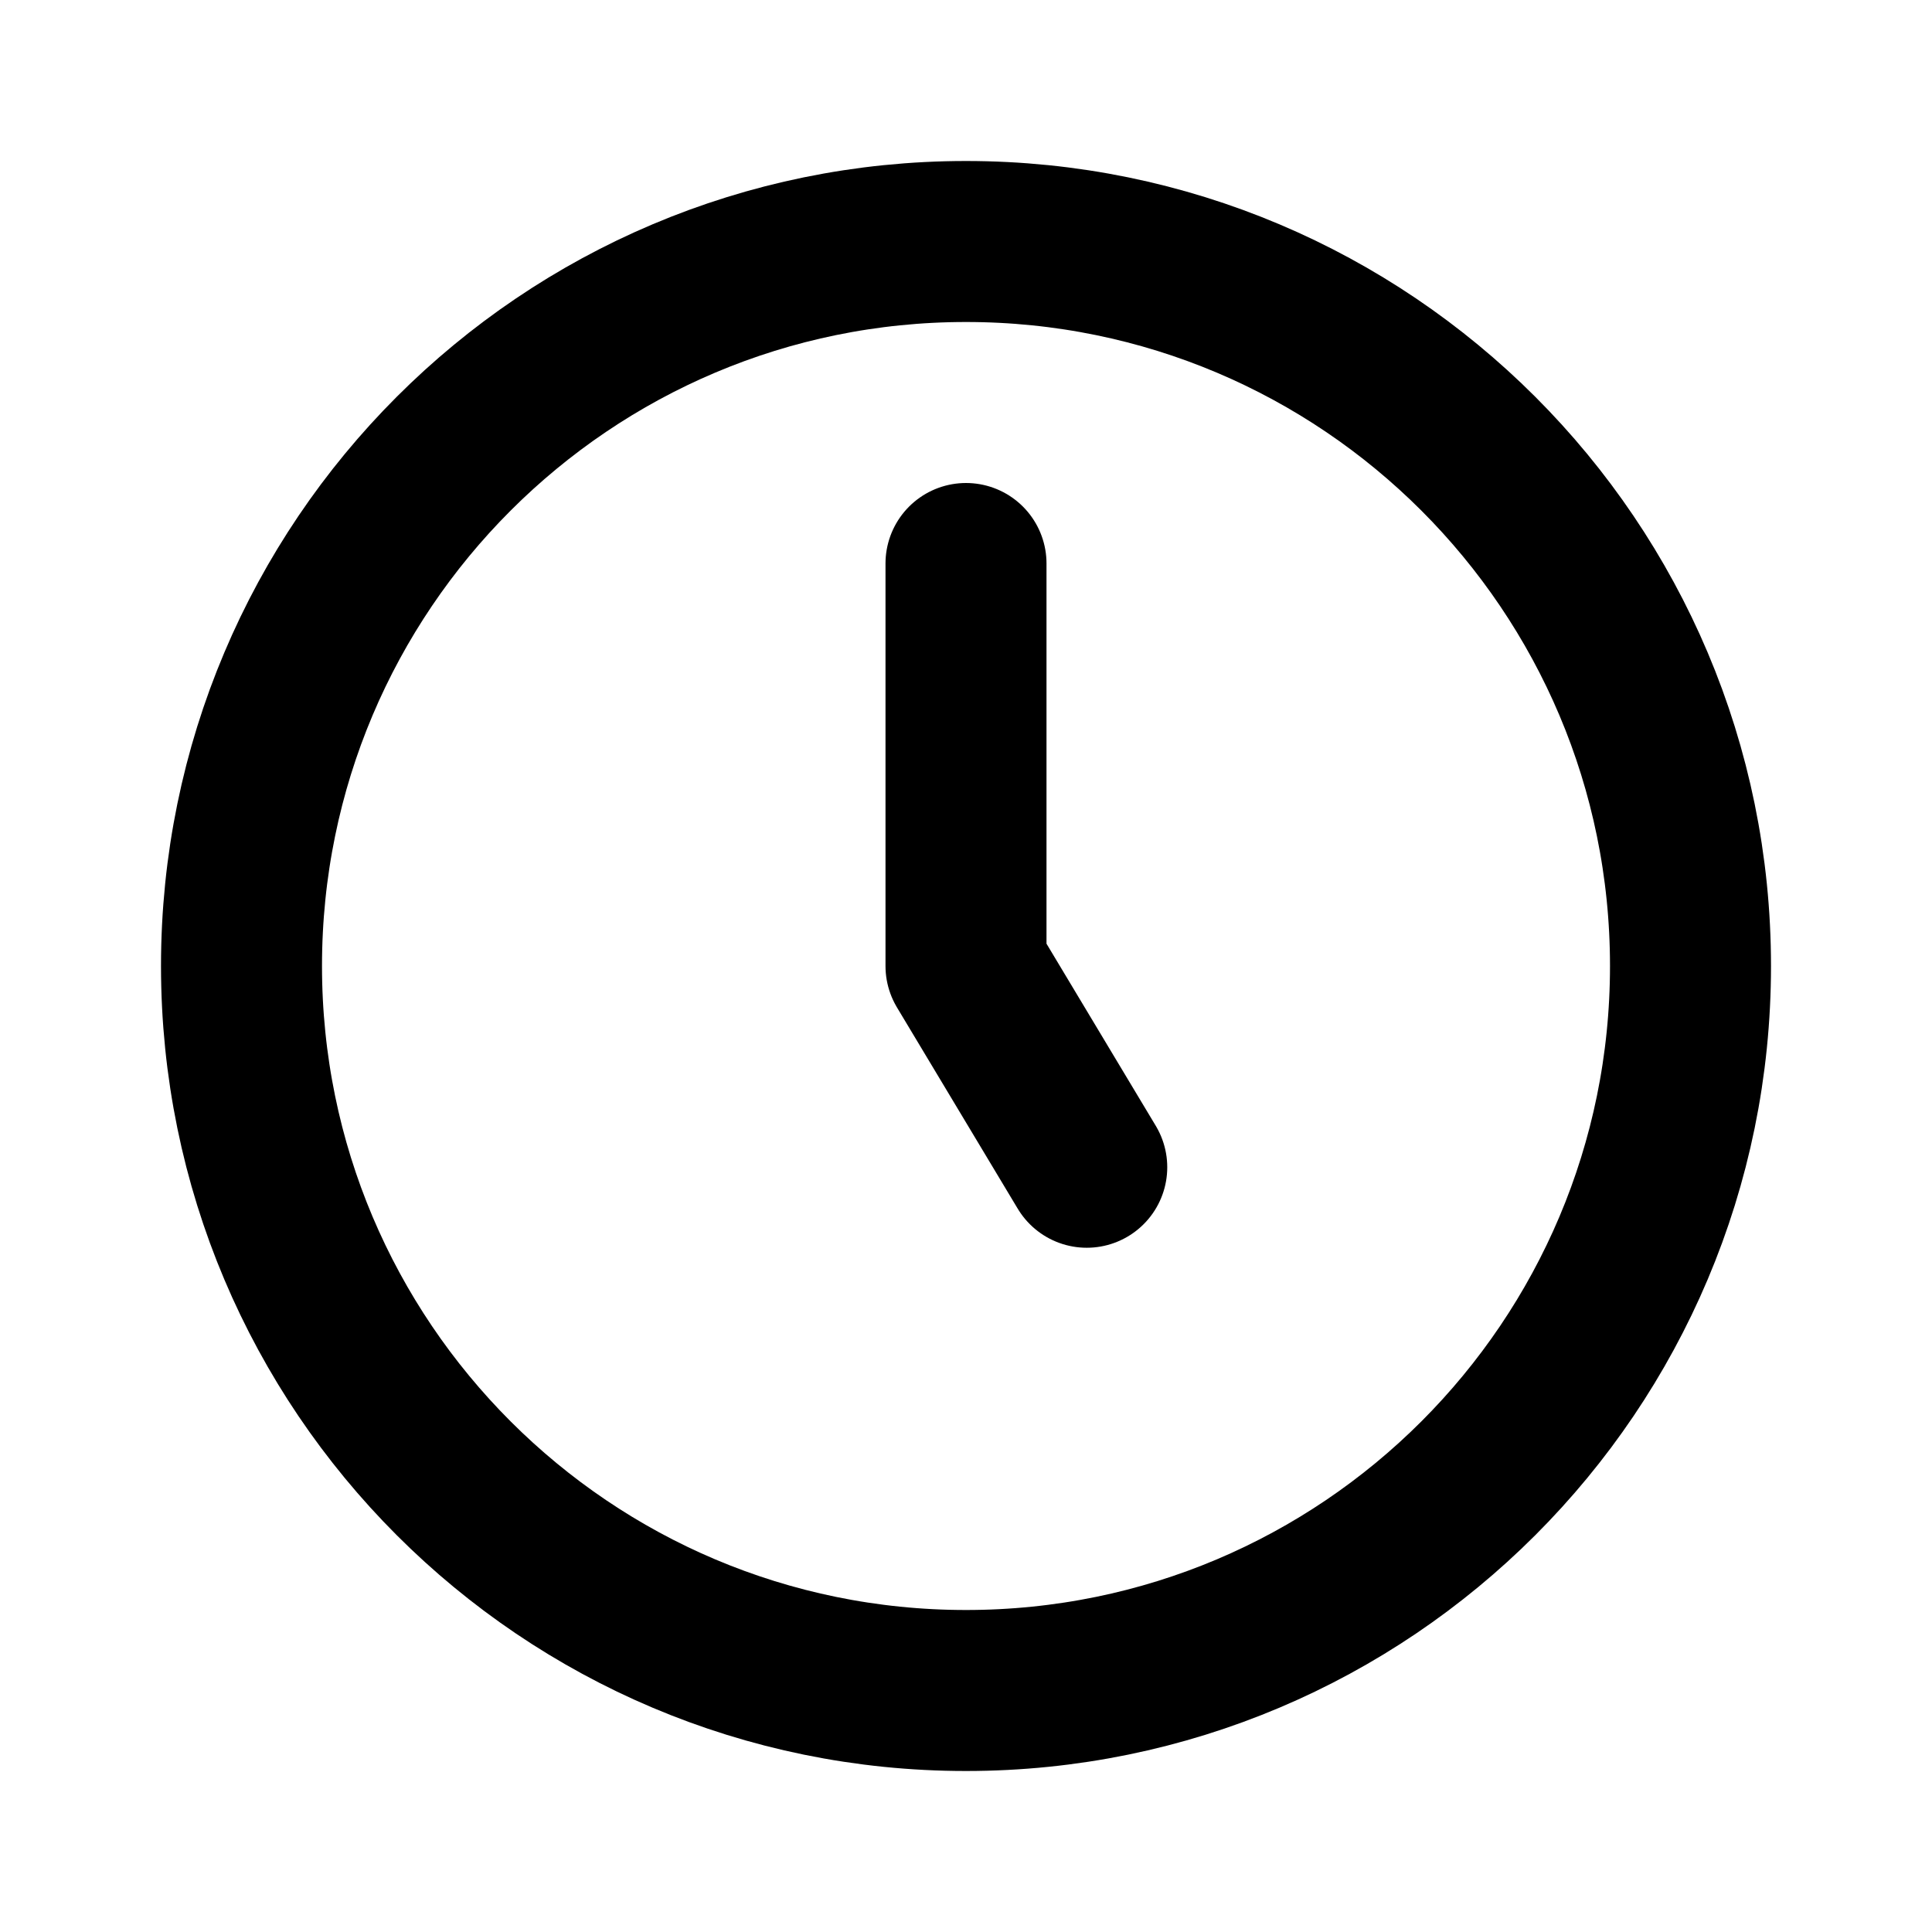
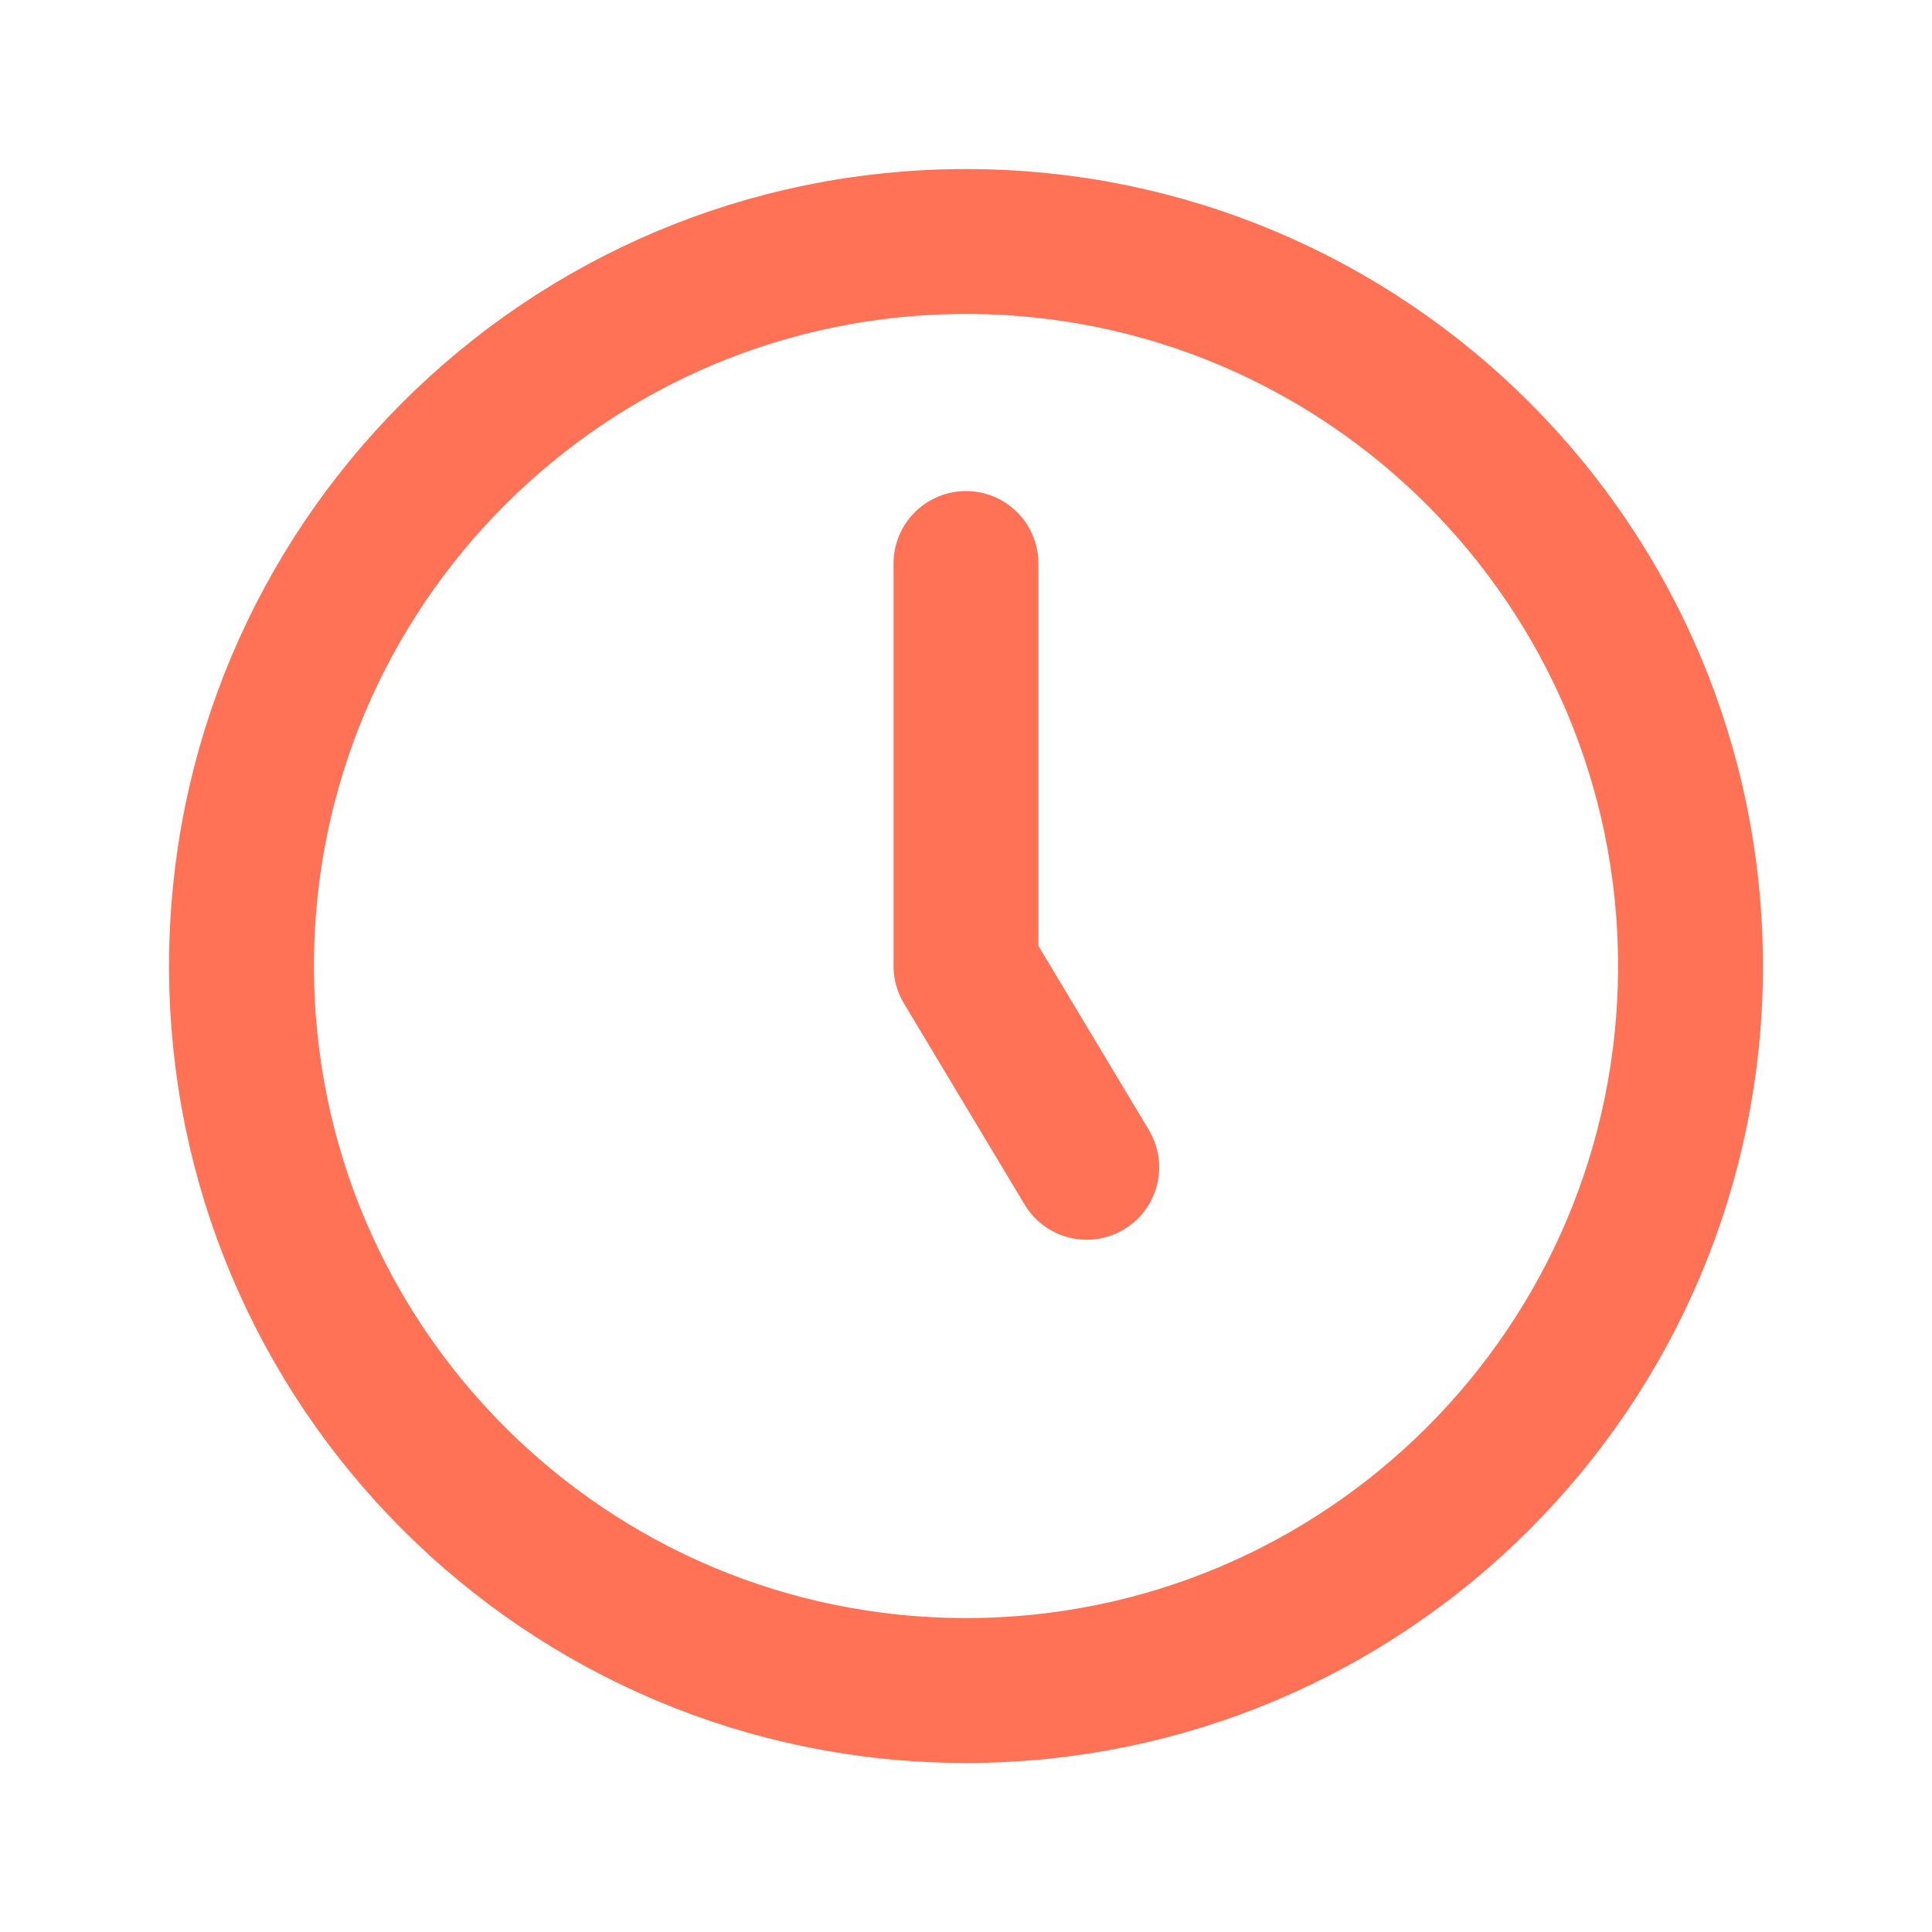
- <svg xmlns="http://www.w3.org/2000/svg" width="800px" height="800px" viewBox="0 0 24 24" fill="none">
-   <path d="M12 7V12L13.5 14.5M21 12C21 16.971 16.971 21 12 21C7.029 21 3 16.971 3 12C3 7.029 7.029 3 12 3C16.971 3 21 7.029 21 12Z" stroke="#000000" stroke-width="2" stroke-linecap="round" stroke-linejoin="round" />
+ <svg xmlns="http://www.w3.org/2000/svg" width="40" height="40" viewBox="0 0 40 40" fill="none">
+   <path d="M20 11.667V20L22.5 24.167M35 20C35 28.284 28.284 35 20 35C11.716 35 5 28.284 5 20C5 11.716 11.716 5 20 5C28.284 5 35 11.716 35 20Z" stroke="#FF7255" stroke-width="3" stroke-linecap="round" stroke-linejoin="round" />
</svg>
